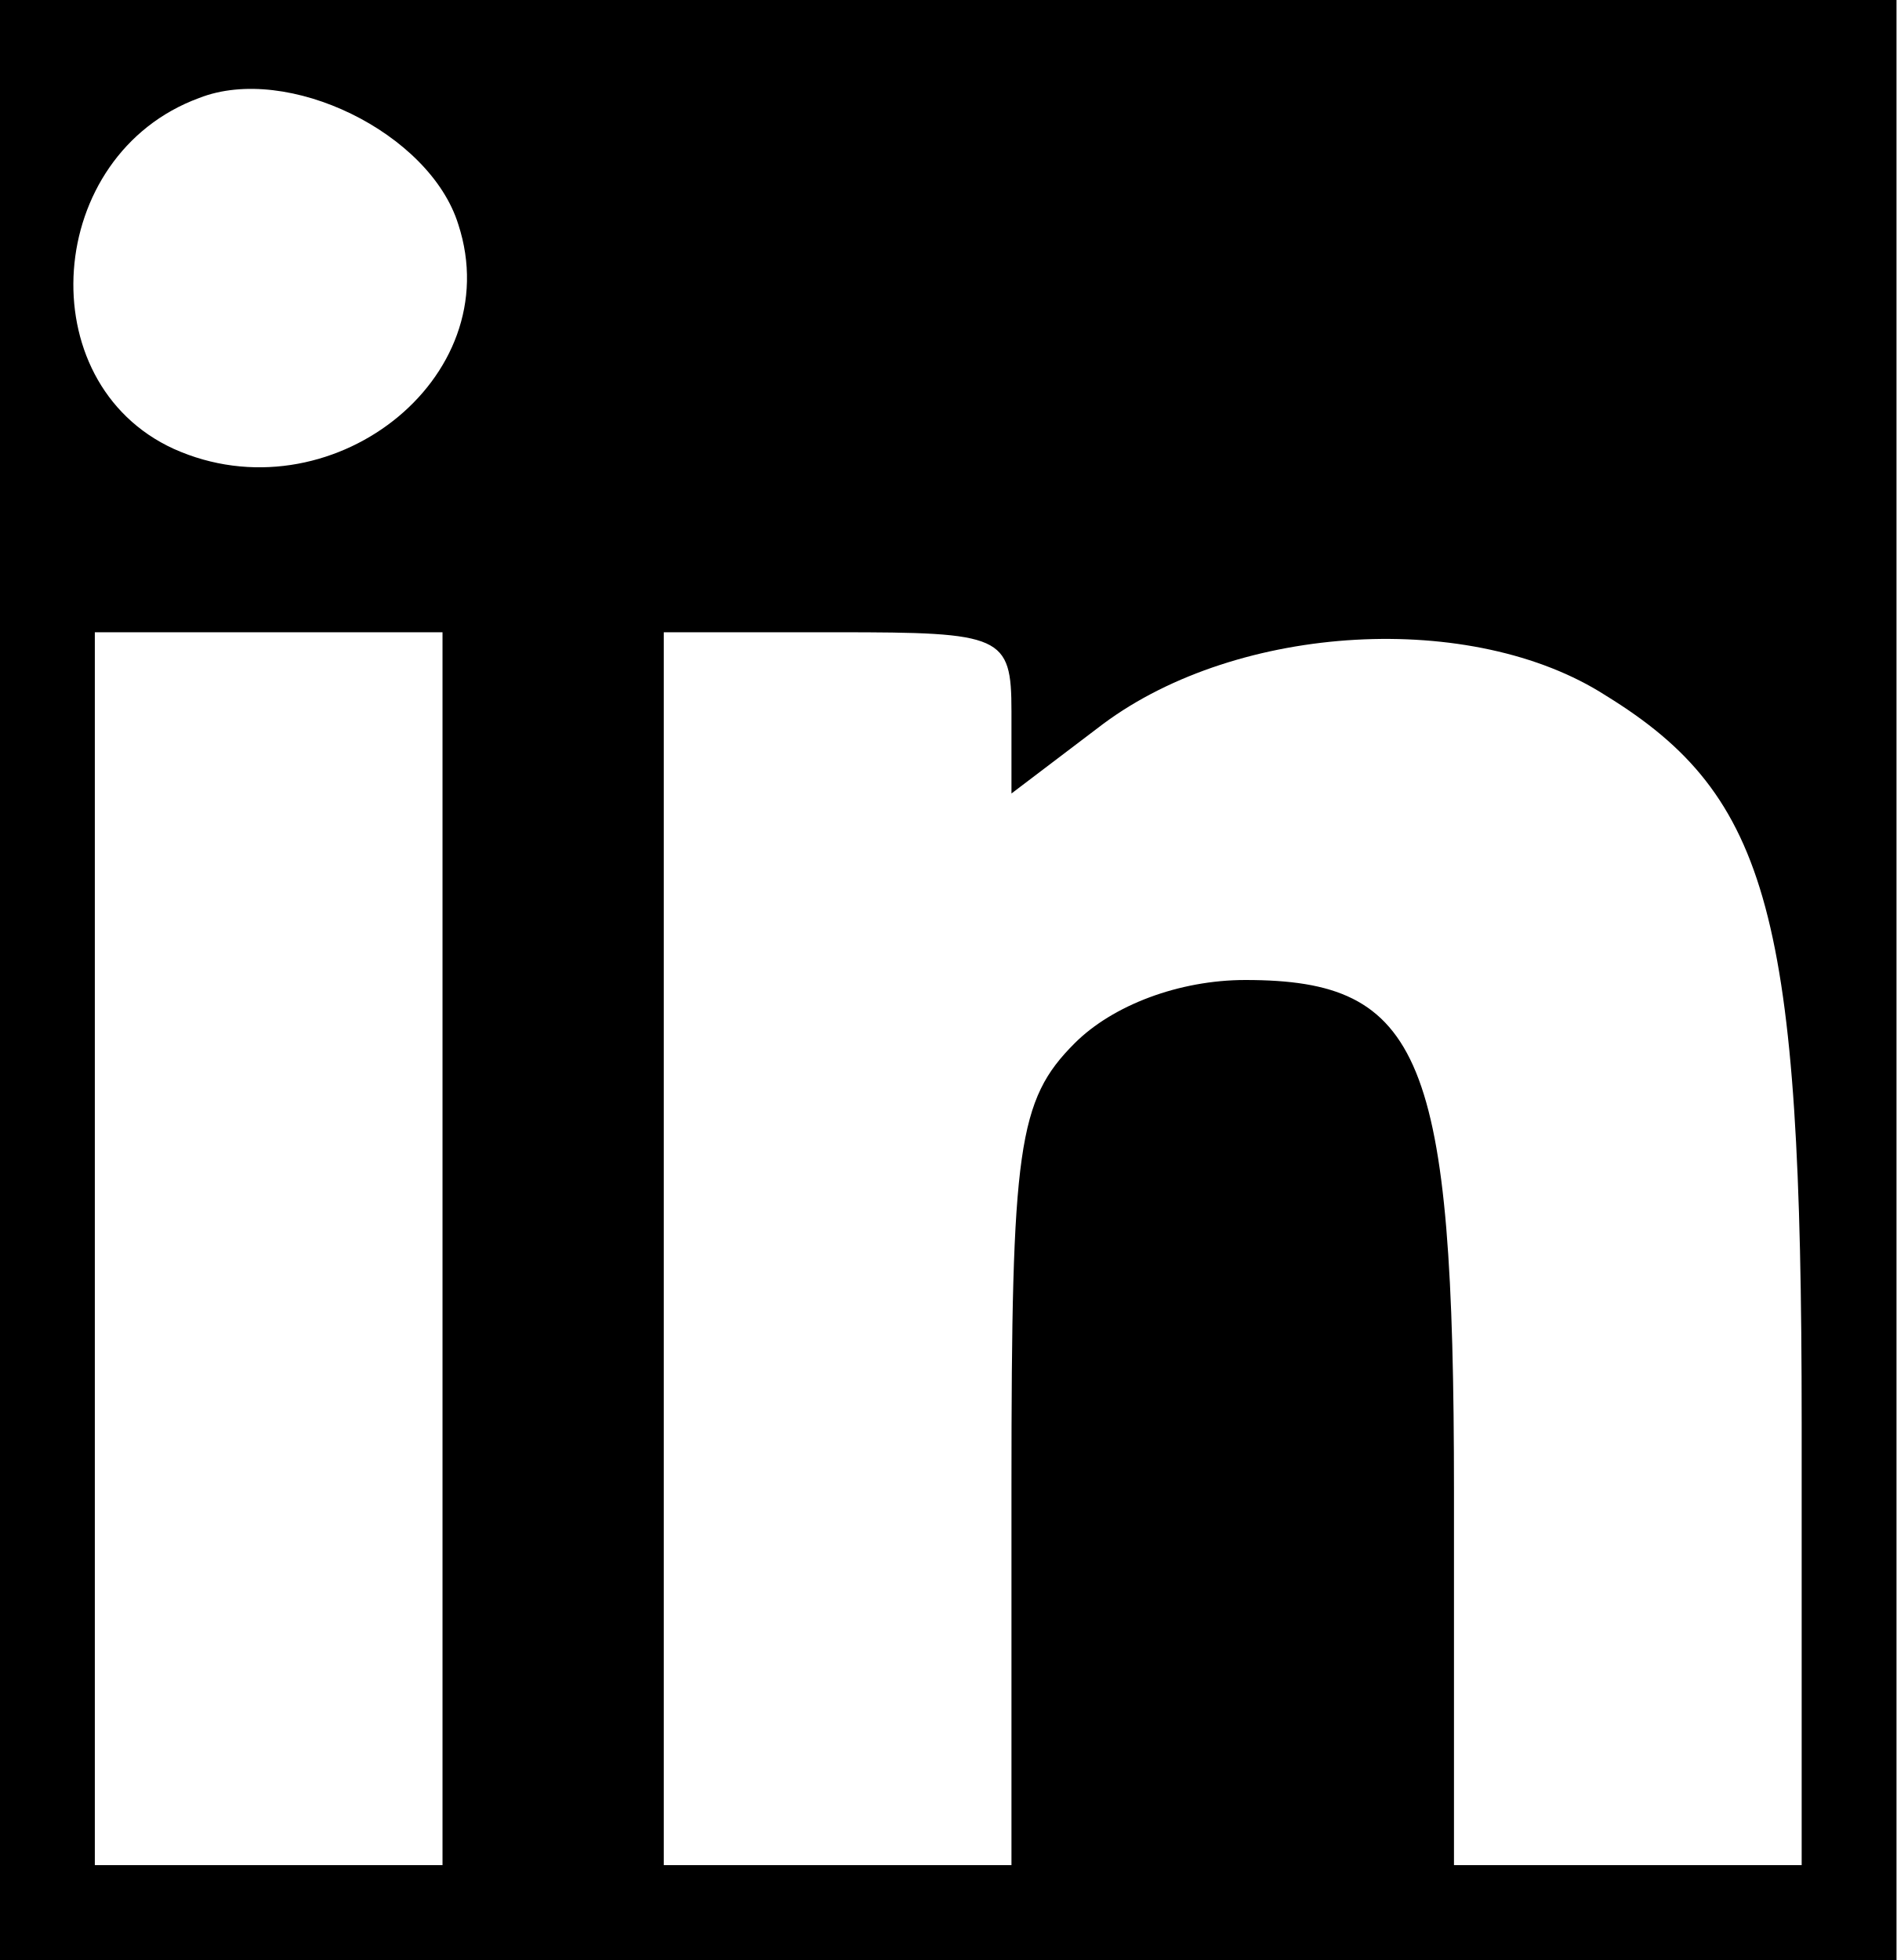
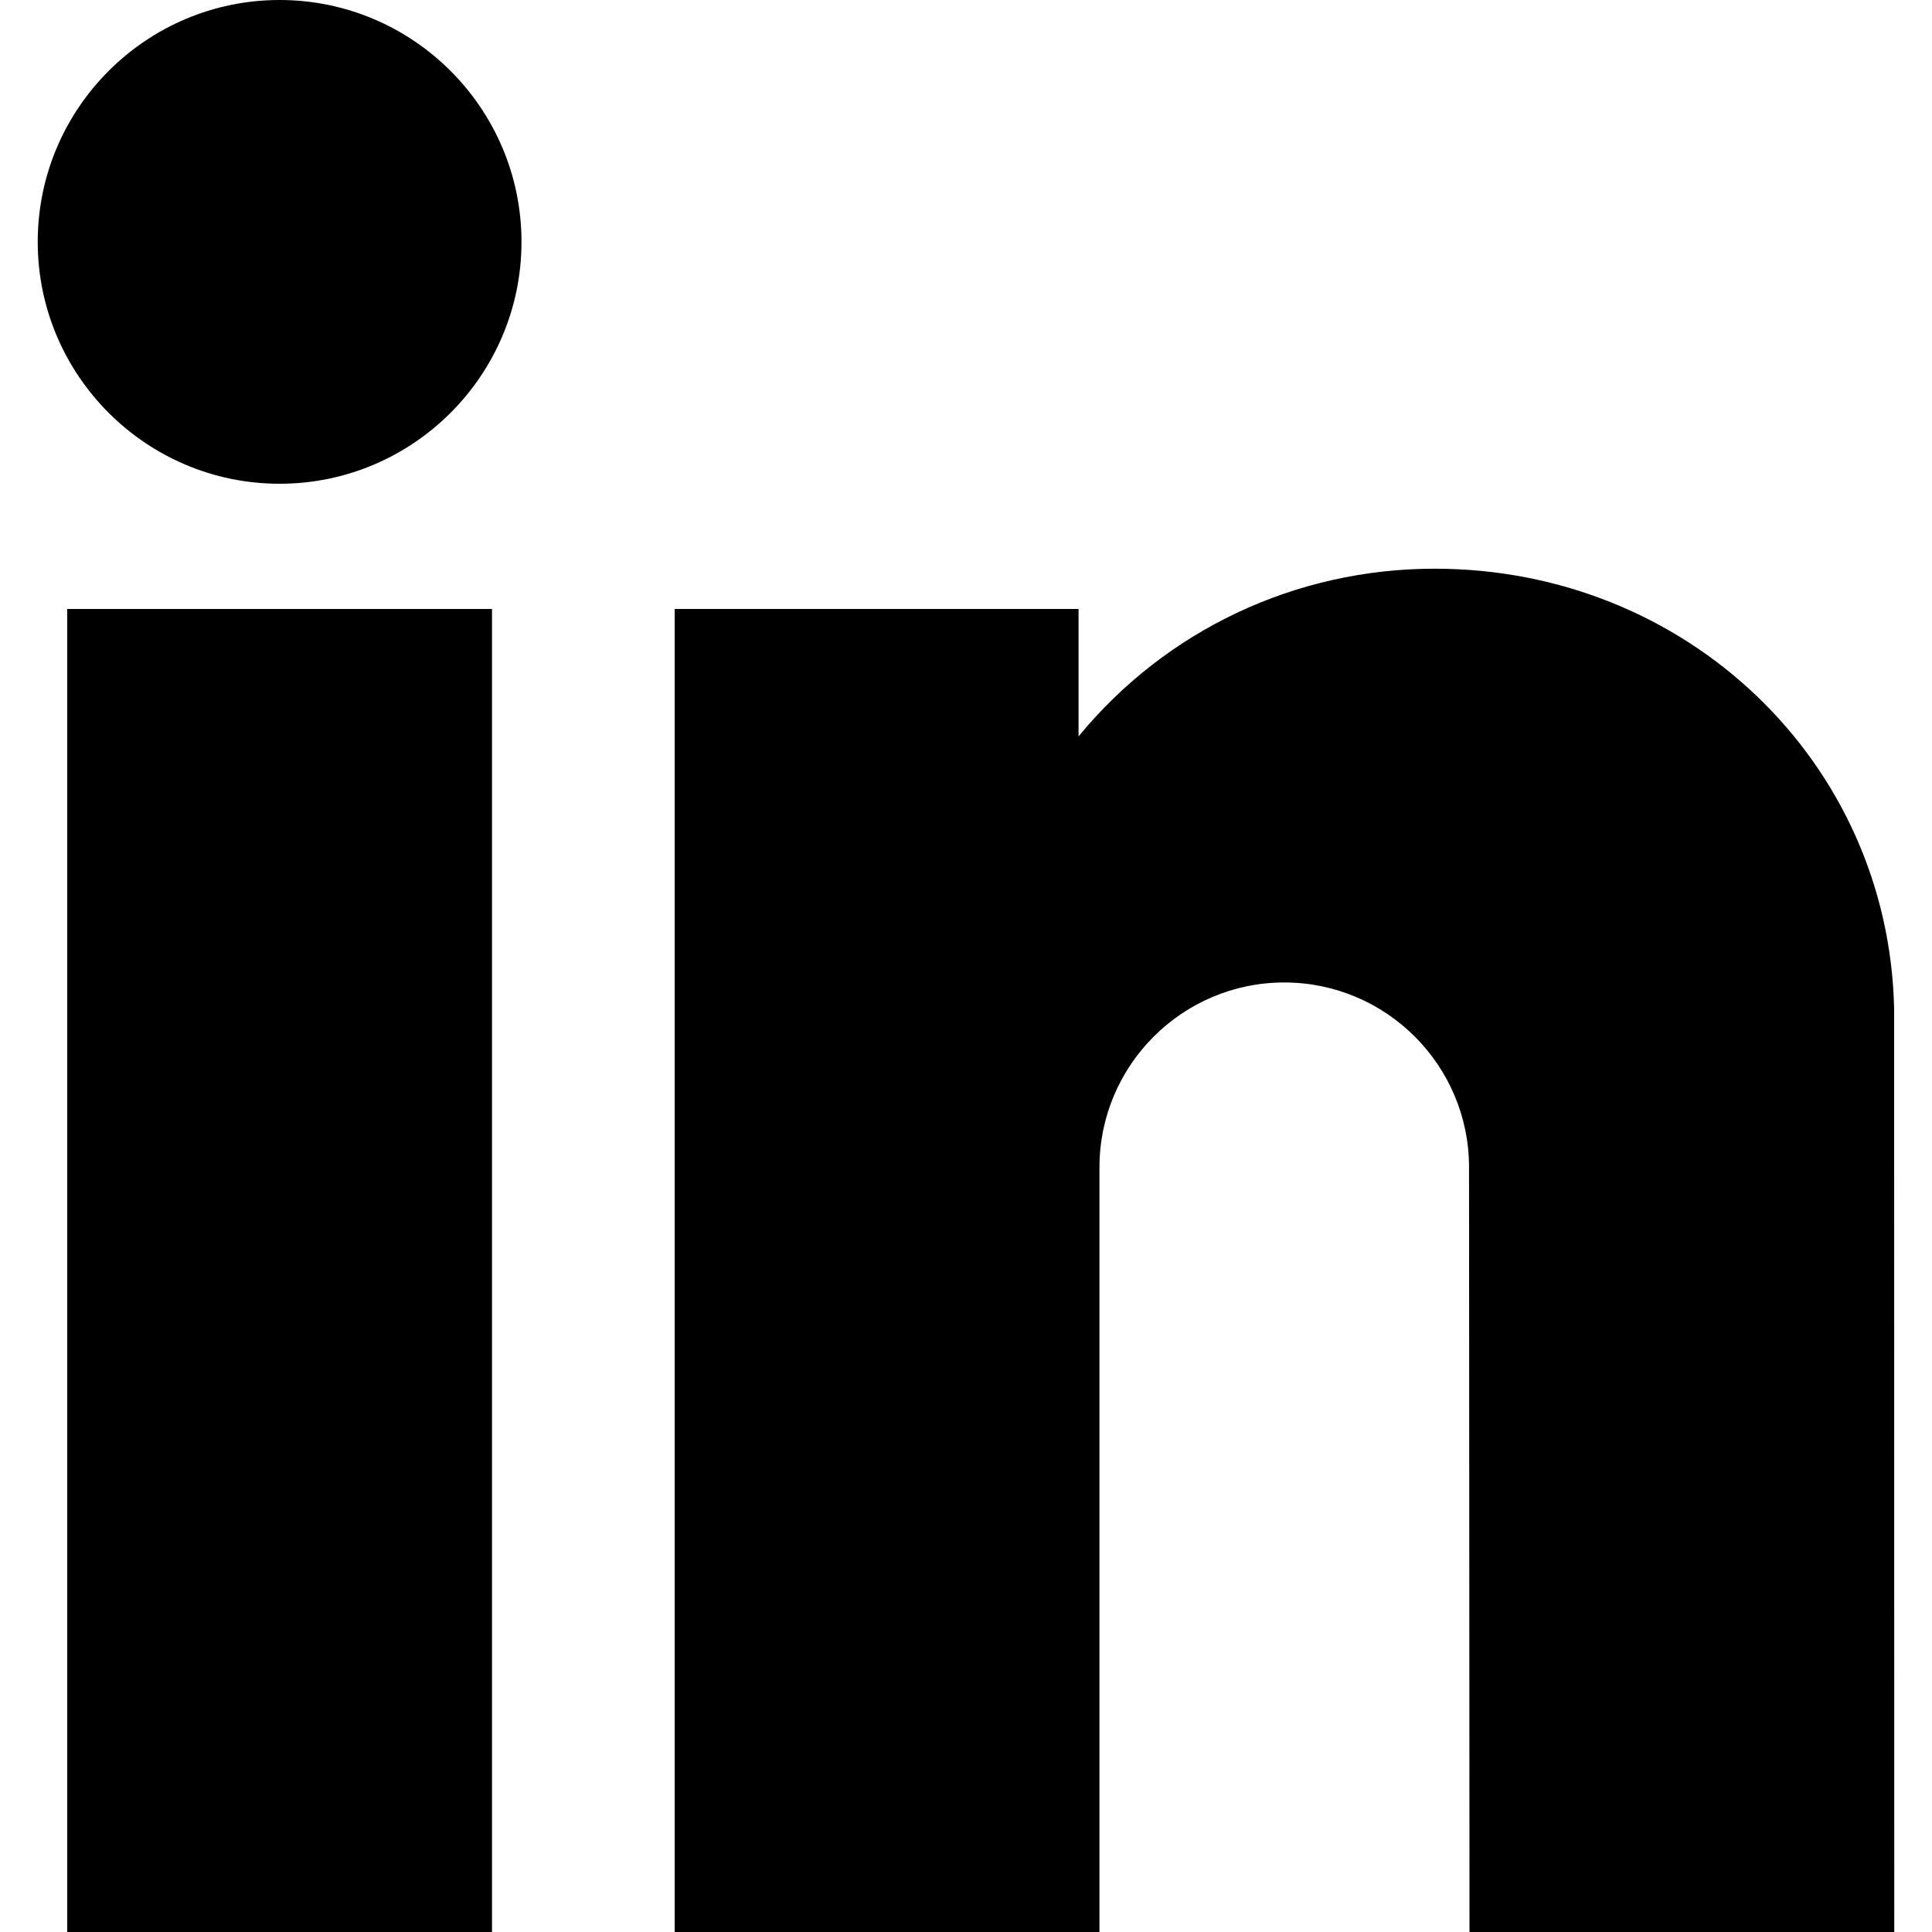
- <svg xmlns="http://www.w3.org/2000/svg" version="1.0" width="60pt" height="62pt" viewBox="0 0 60 62" preserveAspectRatio="xMidYMid meet">
-   <g transform="translate(0,62) scale(0.1,-0.1)" fill="#000000" stroke="none">
-     <path d="M0 310 l0 -310 300 0 300 0 0 310 0 310 -300 0 -300 0 0 -310z m145 239 c16 -49 -41 -93 -90 -71 -46 21 -41 93 8 111 28 11 73 -11 82 -40z m-5 -324 l0 -195 -55 0 -55 0 0 195 0 195 55 0 55 0 0 -195z m180 170 l0 -26 29 22 c43 32 117 36 159 9 52 -32 62 -70 62 -230 l0 -140 -55 0 -55 0 0 118 c0 138 -10 162 -66 162 -21 0 -42 -8 -54 -20 -18 -18 -20 -33 -20 -140 l0 -120 -55 0 -55 0 0 195 0 195 55 0 c52 0 55 -1 55 -25z" />
+ <svg xmlns="http://www.w3.org/2000/svg" id="Capa_1" enable-background="new 0 0 512 512" height="512" viewBox="0 0 512 512" width="512">
+   <g>
+     <path d="m17.813 161.387h112.571v350.613h-112.571z" />
+     <path d="m74.099 0c-35.344 0-64.099 28.755-64.099 64.099 0 35.345 28.755 64.1 64.099 64.1 35.345 0 64.1-28.755 64.1-64.1-.001-35.344-28.756-64.099-64.1-64.099z" />
+     <path d="m501.965 267.242c-1.486-65.345-54.977-116.531-121.775-116.531-36.983 0-71.326 16.389-94.361 44.446v-33.771h-107.03v350.614h112.572v-202.667c0-27.002 21.968-48.97 48.97-48.97 27.001 0 48.969 21.965 48.969 48.972l.12 202.665h112.57z" />
  </g>
</svg>
